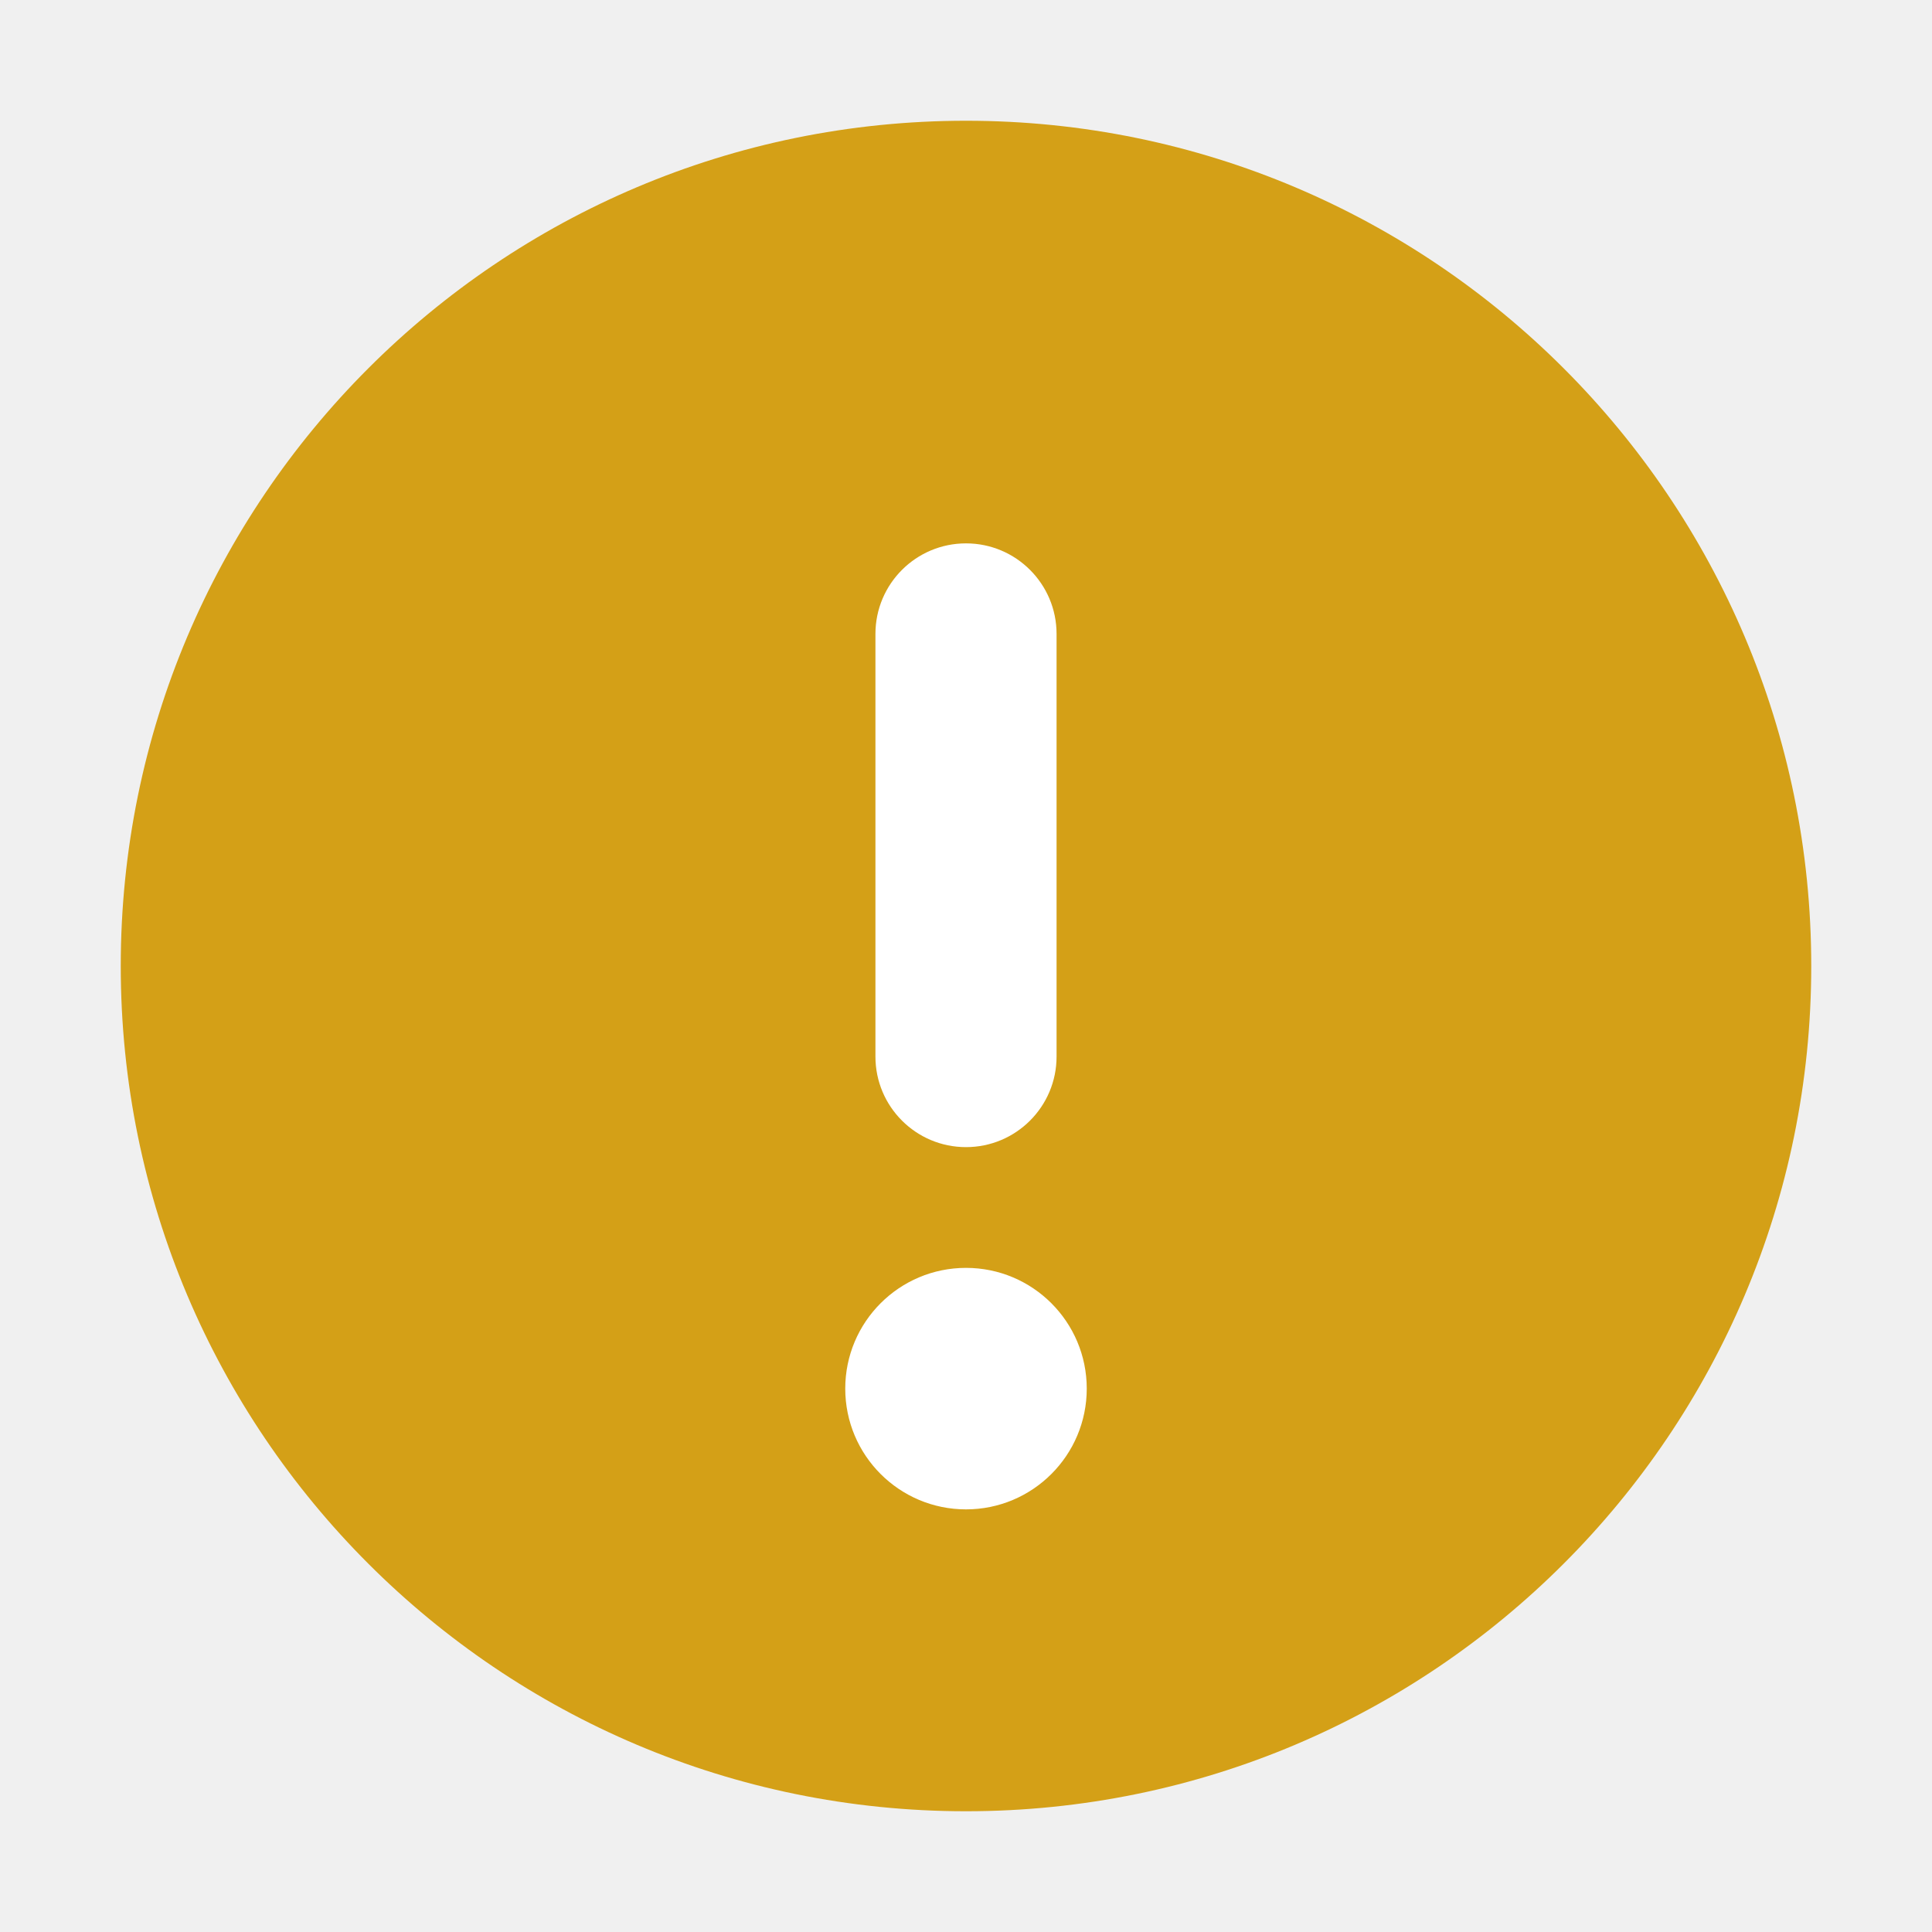
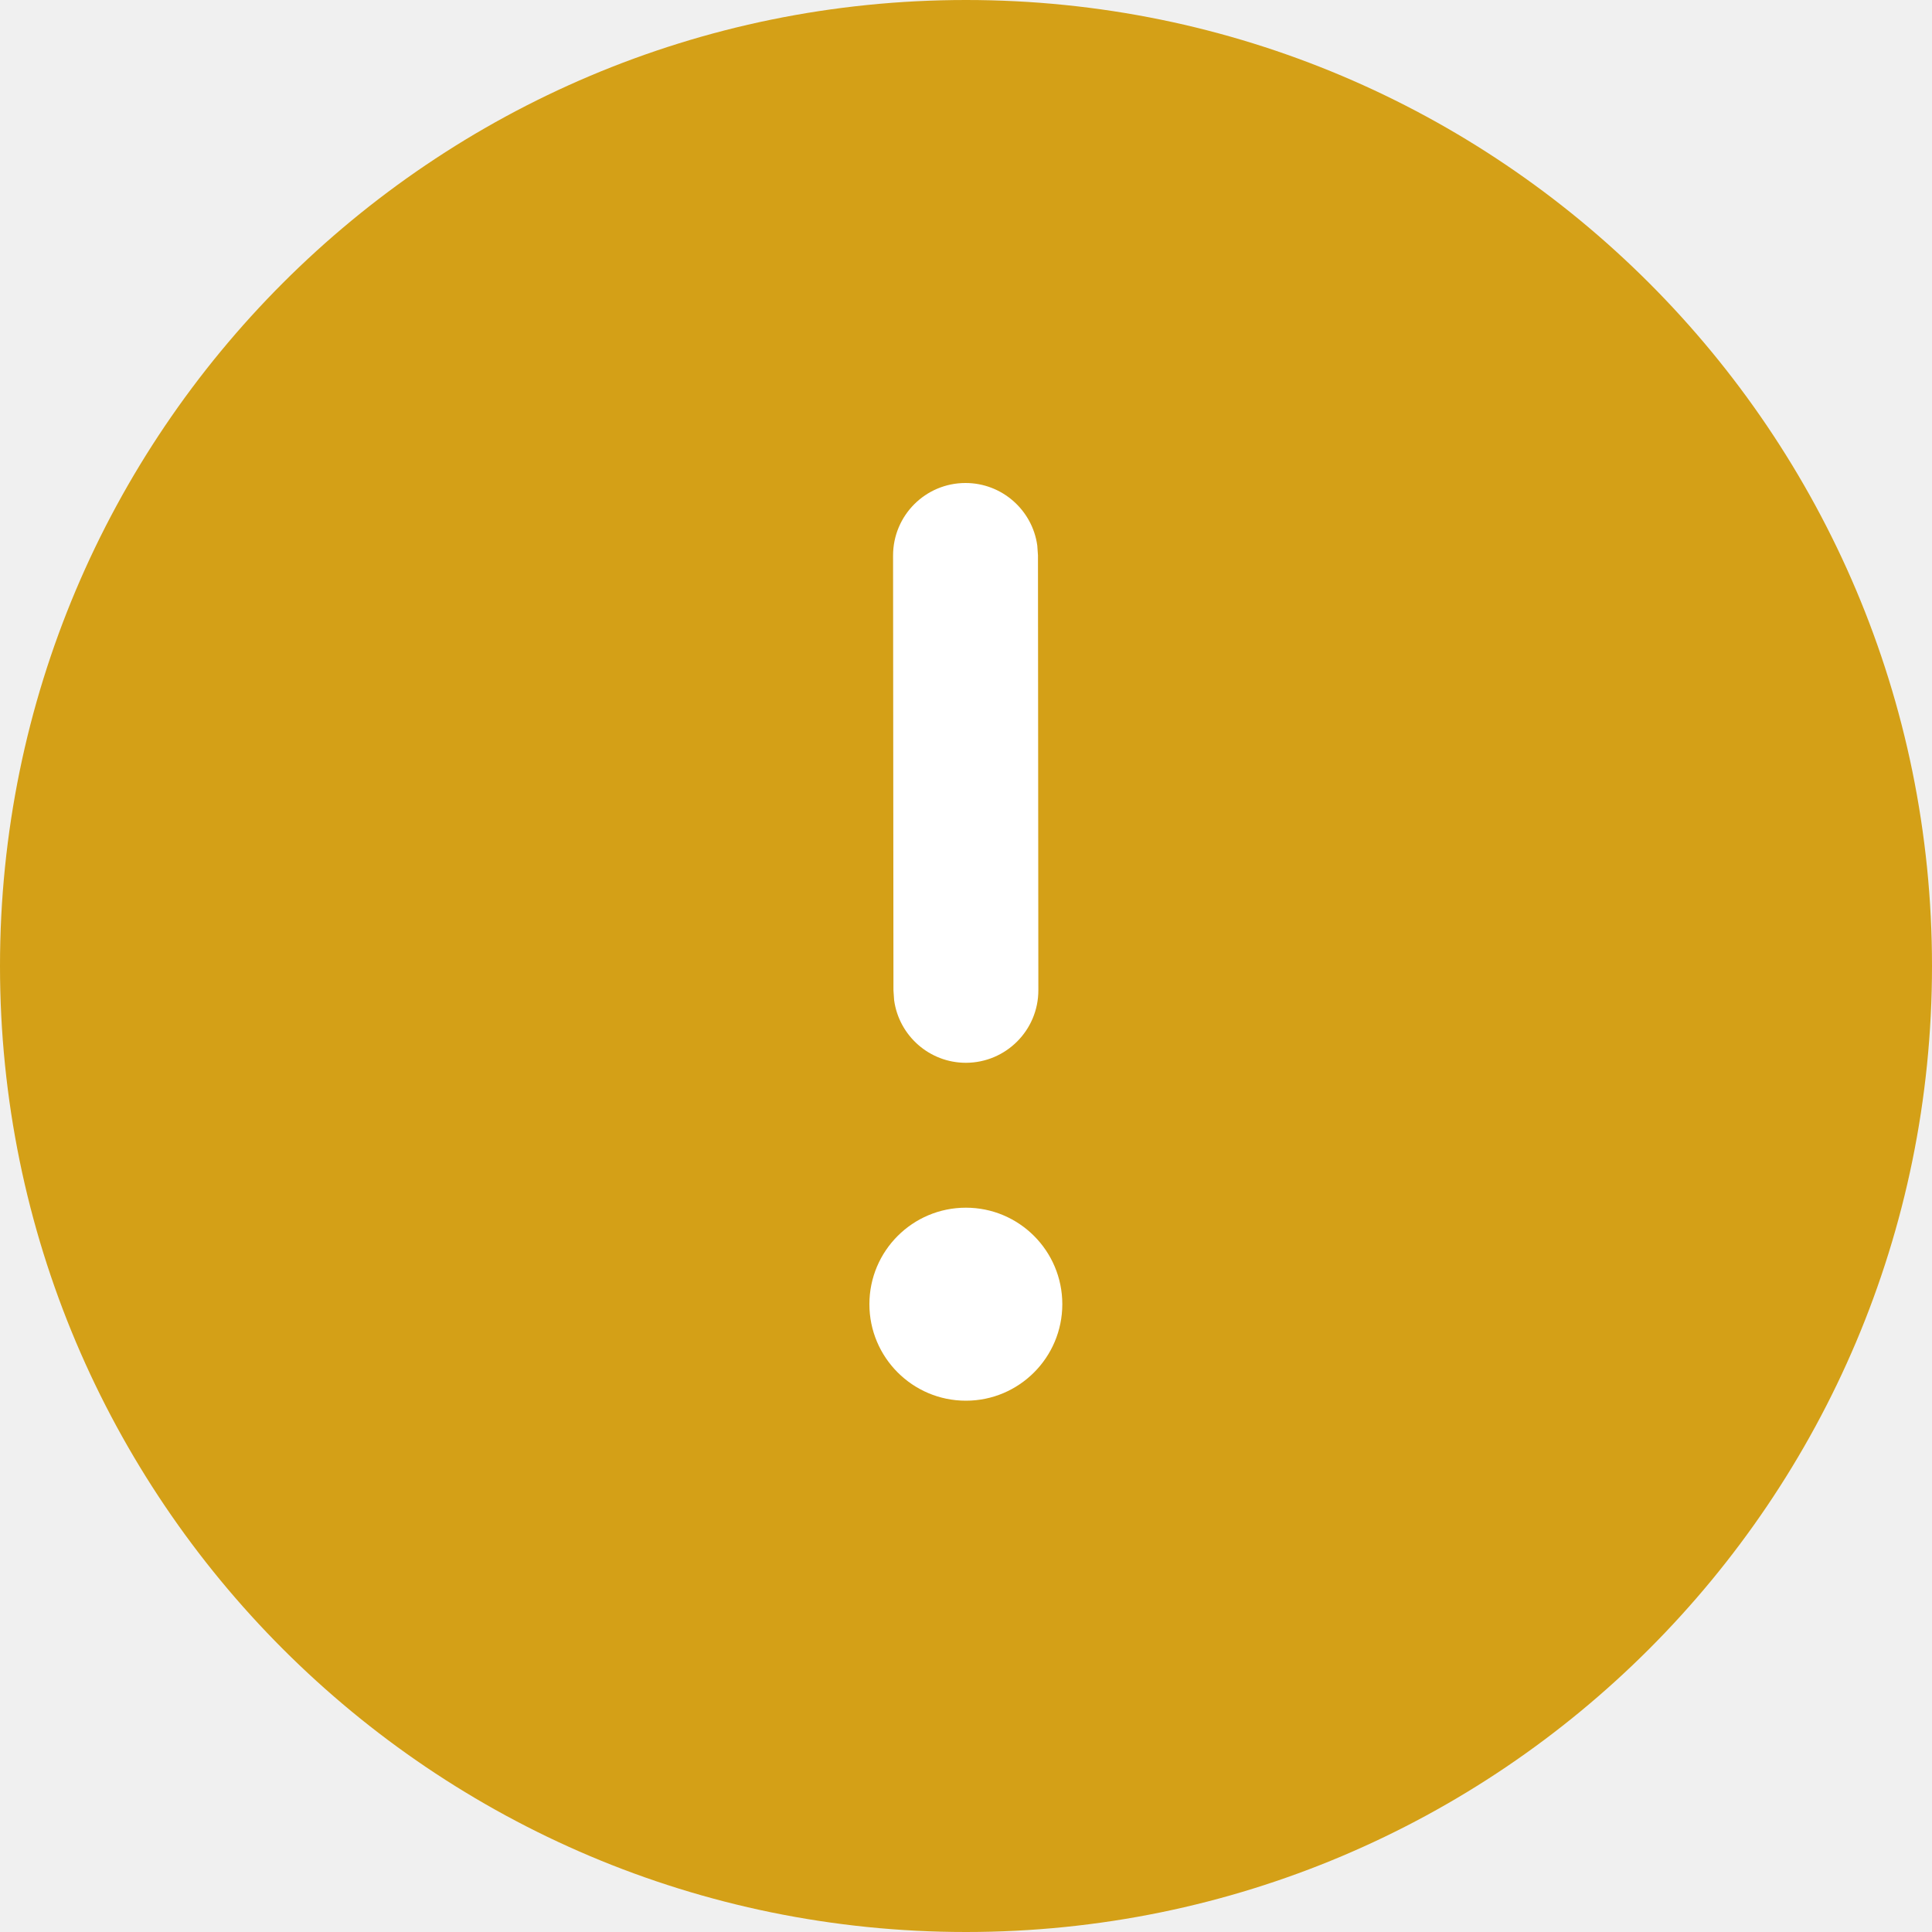
- <svg xmlns="http://www.w3.org/2000/svg" viewBox="0 0 32 32">
-   <circle cx="16" cy="16" r="14" fill="#D4A017" />
-   <rect x="14.5" y="9" width="3" height="10" rx="1.5" fill="#fff" />
-   <circle cx="16" cy="23" r="2" fill="#fff" />
+ <svg xmlns="http://www.w3.org/2000/svg" width="20" height="20" viewBox="0 0 20 20" fill="none">
+   <g clip-path="url(#clip0_2357_13137)">
+     <circle cx="10" cy="10" r="10" fill="#D4A017" />
+     <path d="M10.997 13.501C10.997 12.949 10.55 12.502 9.999 12.502C9.447 12.502 9 12.949 9 13.501C9 14.052 9.447 14.5 9.999 14.5C10.55 14.5 10.997 14.052 10.997 13.501Z" fill="white" />
+     <path d="M10.738 5.648C10.688 5.282 10.374 5 9.995 5C9.58 5 9.245 5.336 9.245 5.751L9.249 10.252L9.256 10.354C9.306 10.72 9.62 11.002 9.999 11.002C10.414 11.001 10.749 10.665 10.749 10.251L10.745 5.749L10.738 5.648Z" fill="white" />
+   </g>
+   <defs>
+     <clipPath id="clip0_2357_13137">
+       <rect width="20" height="20" fill="white" />
+     </clipPath>
+   </defs>
</svg>
